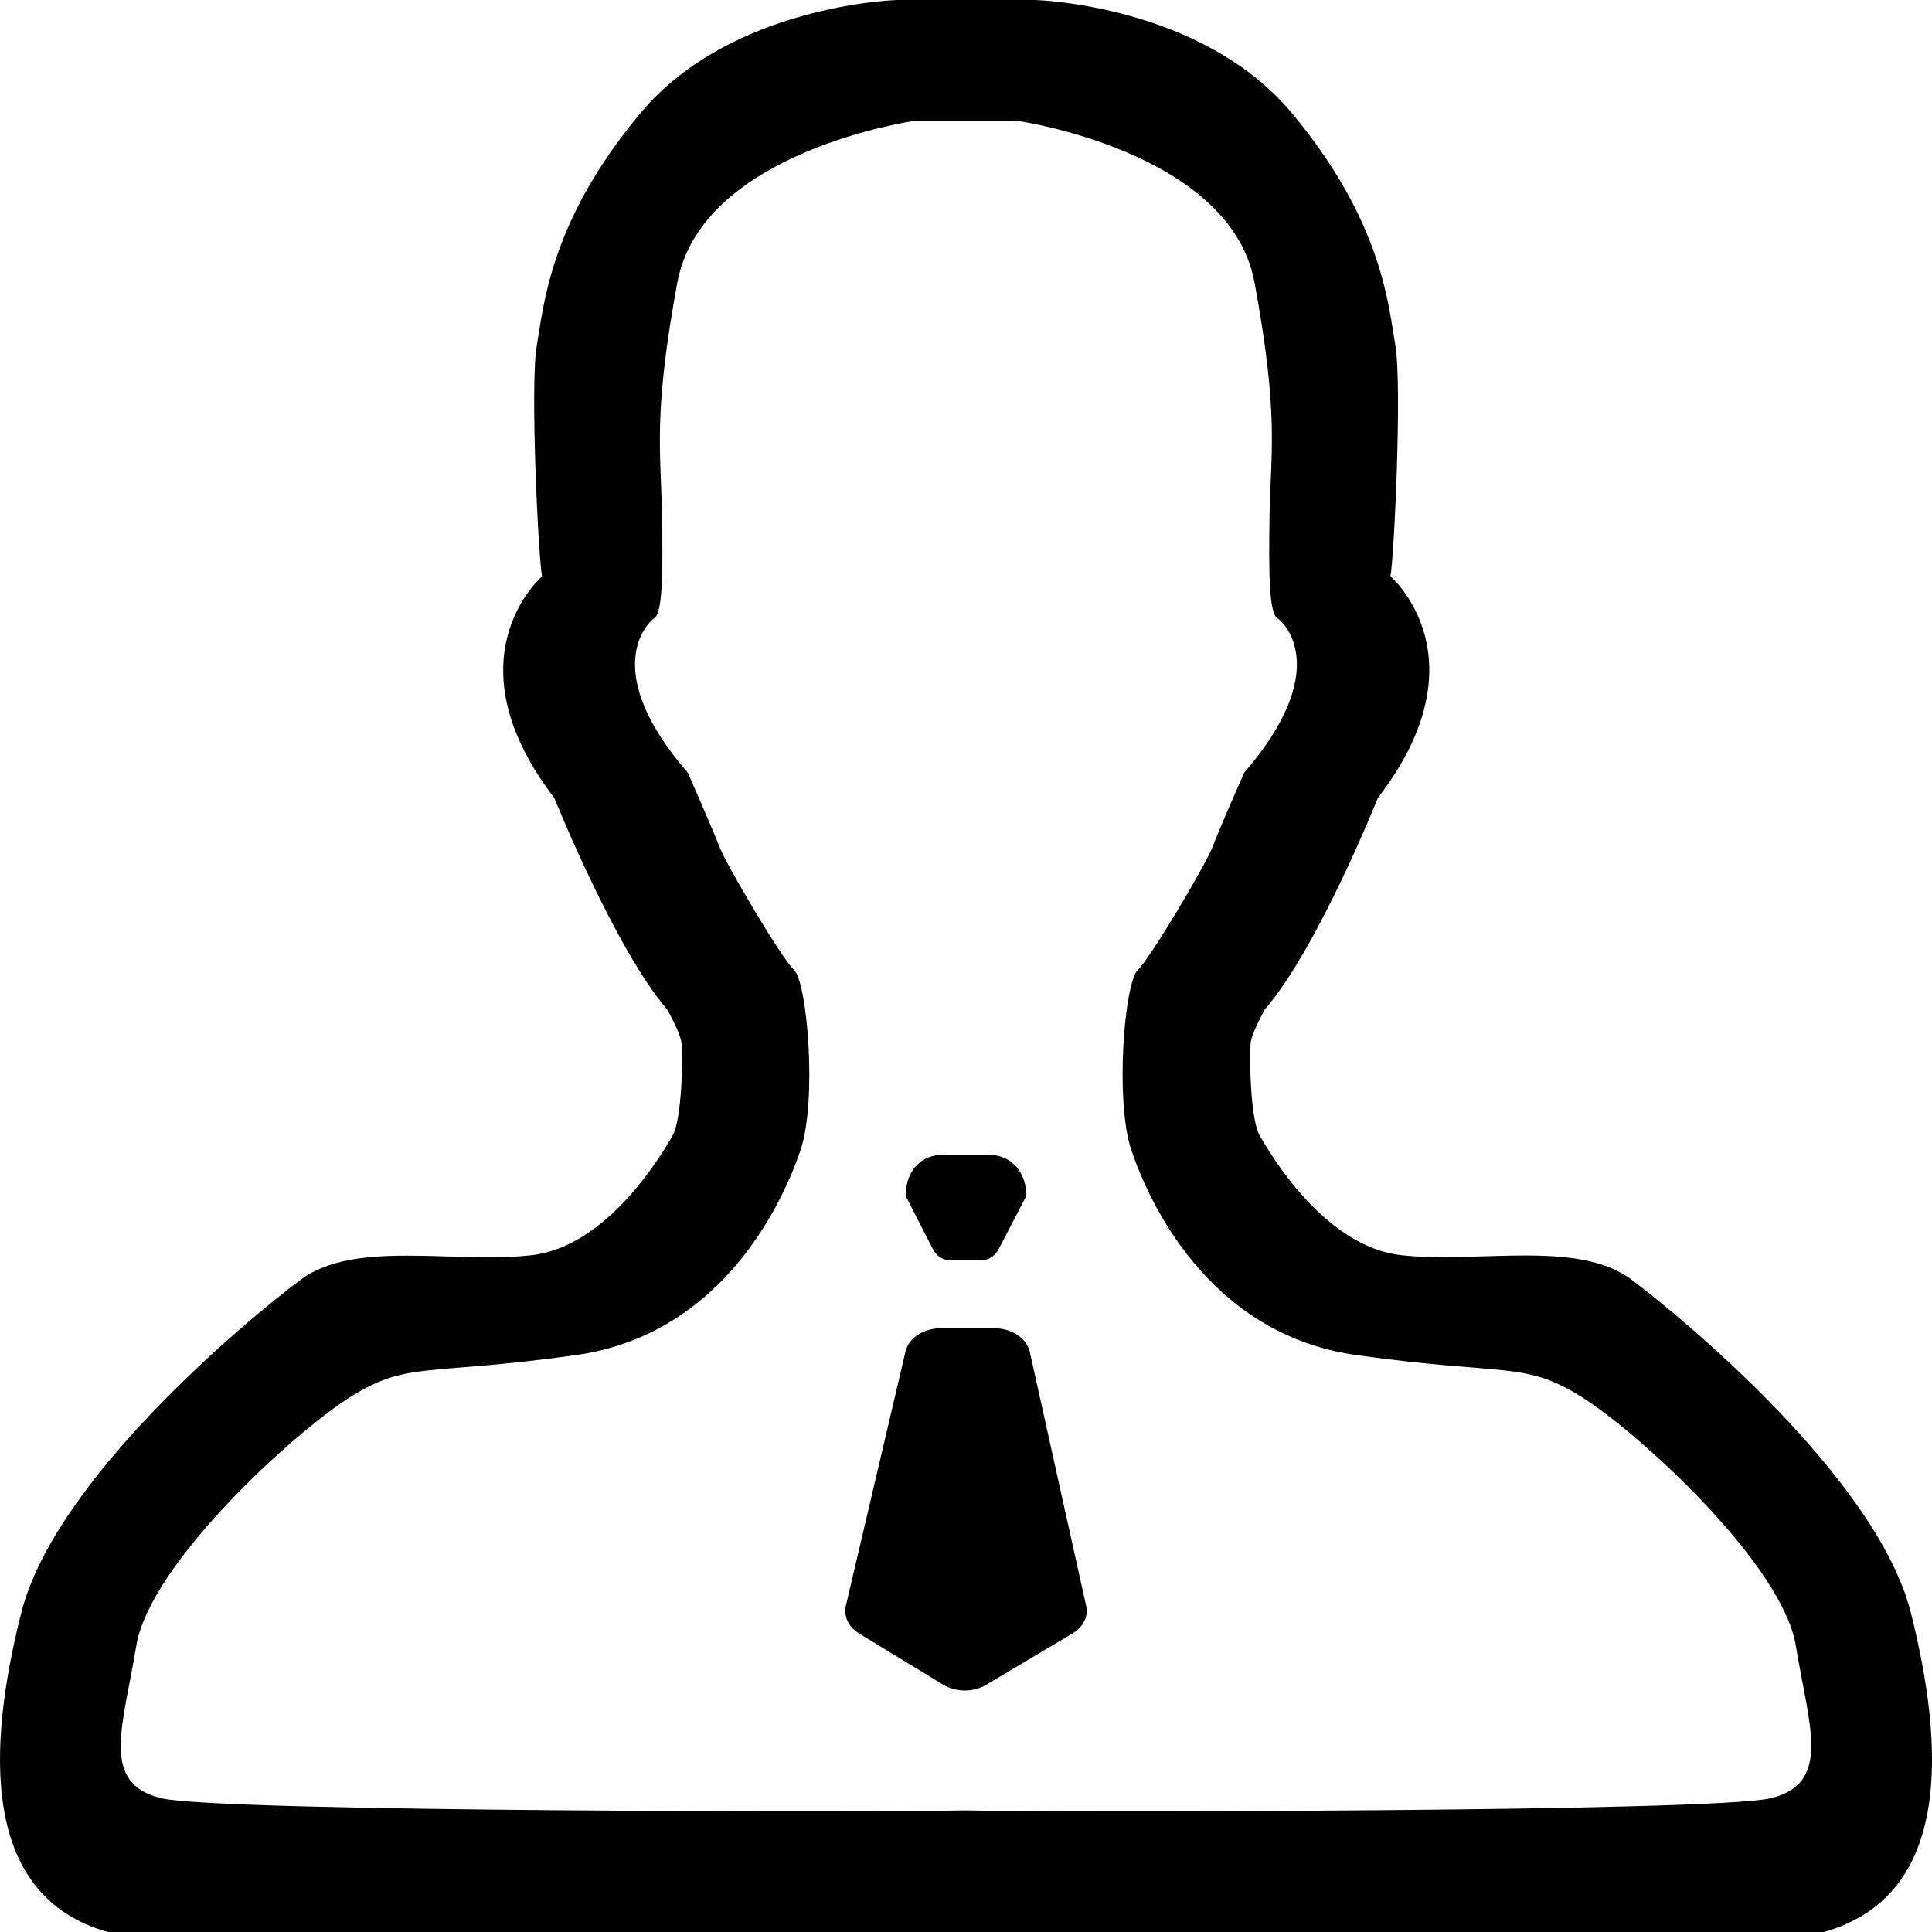
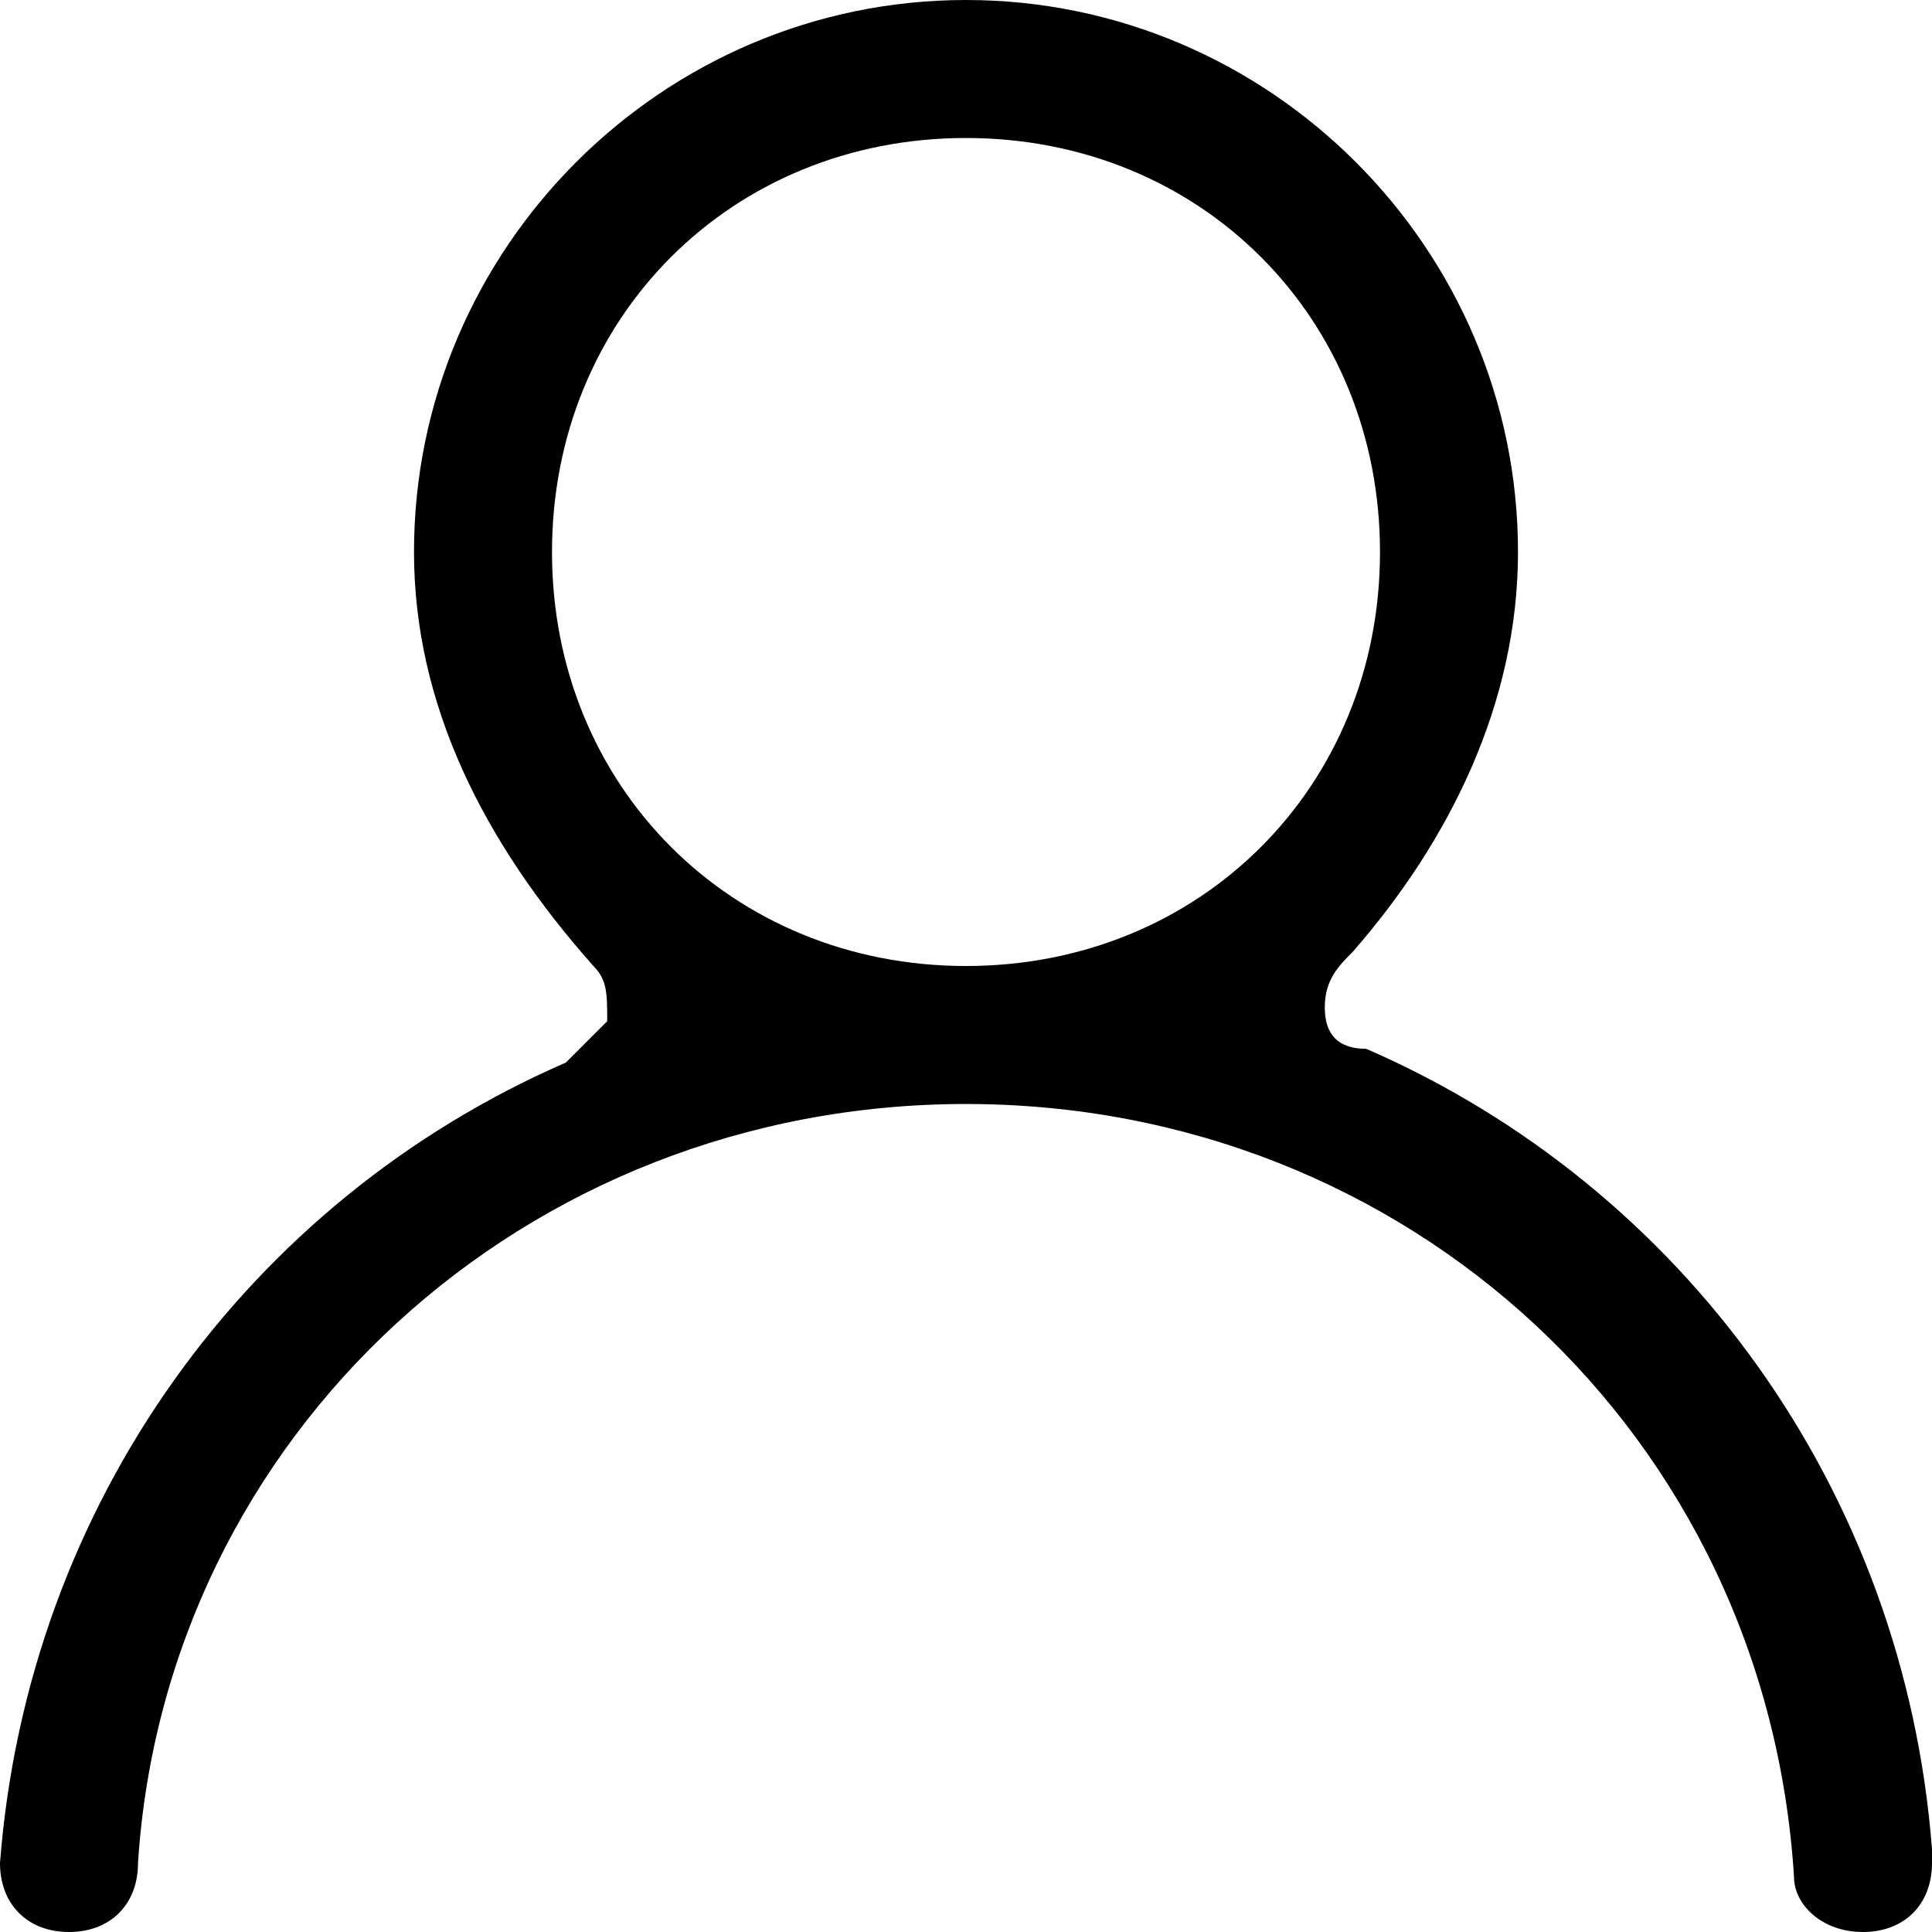
- <svg xmlns="http://www.w3.org/2000/svg" width="100%" height="100%" viewBox="0 0 16 16" version="1.1" xml:space="preserve" style="fill-rule:evenodd;clip-rule:evenodd;stroke-linejoin:round;stroke-miterlimit:2;">
-   <g transform="matrix(1,0,0,1,-243.184,-535.999)">
-     <g id="user1" transform="matrix(1,0,0,1,0,-27.5893)">
-       <g transform="matrix(1,0,0,1,30.281,-1.47905)">
-         <g transform="matrix(1,0,0,1,-30.281,29.0684)">
-           <path d="M259.009,549.355C258.729,548.248 257.136,546.928 256.695,546.596C256.25,546.263 255.429,546.464 254.792,546.394C254.153,546.327 253.698,545.547 253.617,545.404C253.534,545.261 253.531,544.716 253.542,544.629C253.555,544.543 253.66,544.357 253.66,544.357C254.098,543.851 254.595,542.607 254.595,542.607C255.488,541.447 254.699,540.771 254.699,540.771C254.73,540.613 254.796,539.188 254.74,538.861C254.683,538.535 254.636,537.839 253.884,536.937C253.131,536.034 251.756,535.999 251.756,535.999L250.613,535.999C250.613,535.999 249.238,536.036 248.486,536.938C247.734,537.839 247.687,538.535 247.629,538.863C247.573,539.188 247.642,540.613 247.673,540.772C247.673,540.772 246.885,541.448 247.775,542.608C247.775,542.608 248.274,543.852 248.709,544.359C248.709,544.359 248.815,544.544 248.827,544.631C248.839,544.719 248.836,545.263 248.753,545.405C248.671,545.548 248.217,546.328 247.578,546.395C246.939,546.465 246.119,546.265 245.674,546.597C245.23,546.929 243.639,548.249 243.36,549.356C243.079,550.466 243.018,551.7 244.076,551.999L258.289,551.999C259.352,551.699 259.288,550.465 259.009,549.355ZM257.849,550.891C257.372,551.008 251.817,551.006 251.184,550.992C250.552,551.006 244.997,551.008 244.518,550.891C244.011,550.767 244.203,550.298 244.313,549.627C244.424,548.954 245.614,547.863 246.09,547.565C246.566,547.27 246.708,547.395 247.948,547.222C249.185,547.051 249.676,545.928 249.814,545.523C249.951,545.116 249.871,544.138 249.76,544.032C249.65,543.927 249.19,543.143 249.143,543.014C249.094,542.885 248.881,542.399 248.881,542.399C248.15,541.557 248.54,541.16 248.603,541.118C248.666,541.076 248.677,540.794 248.666,540.254C248.656,539.713 248.593,539.432 248.793,538.34C248.995,537.248 250.762,536.999 250.762,536.999L251.605,536.999C251.605,536.999 253.372,537.248 253.574,538.34C253.774,539.432 253.71,539.713 253.698,540.254C253.689,540.794 253.698,541.075 253.762,541.118C253.828,541.16 254.216,541.556 253.487,542.399C253.487,542.399 253.273,542.885 253.225,543.015C253.178,543.143 252.716,543.927 252.607,544.032C252.495,544.138 252.417,545.116 252.553,545.523C252.69,545.929 253.182,547.051 254.423,547.222C255.659,547.394 255.802,547.27 256.278,547.565C256.755,547.863 257.946,548.954 258.056,549.627C258.166,550.298 258.356,550.767 257.849,550.891Z" style="fill:currentColor;" />
-         </g>
-         <g transform="matrix(1,0,0,1,212.903,569.067)">
-           <path d="M8.129,6.437L7.866,6.437C7.808,6.437 7.753,6.401 7.723,6.34L7.5,5.903C7.5,5.714 7.612,5.563 7.813,5.563L8.181,5.563C8.383,5.563 8.5,5.715 8.5,5.903L8.272,6.342C8.242,6.401 8.187,6.437 8.129,6.437Z" style="fill:currentColor;" />
-         </g>
-         <g transform="matrix(1,0,0,1,212.903,574.067)">
-           <path d="M8.882,4.528L8.169,4.952C8.064,5.017 7.916,5.016 7.809,4.951L7.116,4.529C7.027,4.475 6.985,4.386 7.005,4.299L7.499,2.193C7.525,2.081 7.649,2 7.793,2L8.233,2C8.378,2 8.501,2.083 8.528,2.195L8.995,4.299C9.016,4.386 8.971,4.475 8.882,4.528Z" style="fill:currentColor;" />
-         </g>
-       </g>
-     </g>
-   </g>
+ <svg xmlns="http://www.w3.org/2000/svg" version="1.1" id="图层_1" x="0px" y="0px" viewBox="0 0 14 14" style="enable-background:new 0 0 14 14;" xml:space="preserve">
+   <defs>
+     <style type="text/css">
+             .st2{fill-rule:evenodd;clip-rule:evenodd;}
+         </style>
+   </defs>
+   <path id="user" class="st2" d="M13,13.6C13,13.6,13,13.5,13,13.6C12.8,10.4,10.2,8,7,8c-3.2,0-5.8,2.4-6,5.5C1,13.8,0.8,14,0.5,14         C0.2,14,0,13.8,0,13.5c0,0,0,0,0,0l0,0c0.2-2.6,1.8-4.8,4.1-5.8c0.1-0.1,0.2-0.2,0.3-0.3c0-0.2,0-0.3-0.1-0.4C3.5,6.1,3,5.1,3,4         c0-2.2,1.8-4,4-4s4,1.8,4,4c0,1.1-0.5,2.1-1.2,2.9C9.7,7,9.6,7.1,9.6,7.3c0,0.2,0.1,0.3,0.3,0.3c2.3,1,3.9,3.2,4.1,5.8         c0,0,0,0,0,0.1c0,0.3-0.2,0.5-0.5,0.5C13.2,14,13,13.8,13,13.6z M7,1c1.7,0,3,1.3,3,3c0,1.7-1.3,3-3,3C5.3,7,4,5.7,4,4         C4,2.3,5.3,1,7,1z" />
</svg>
